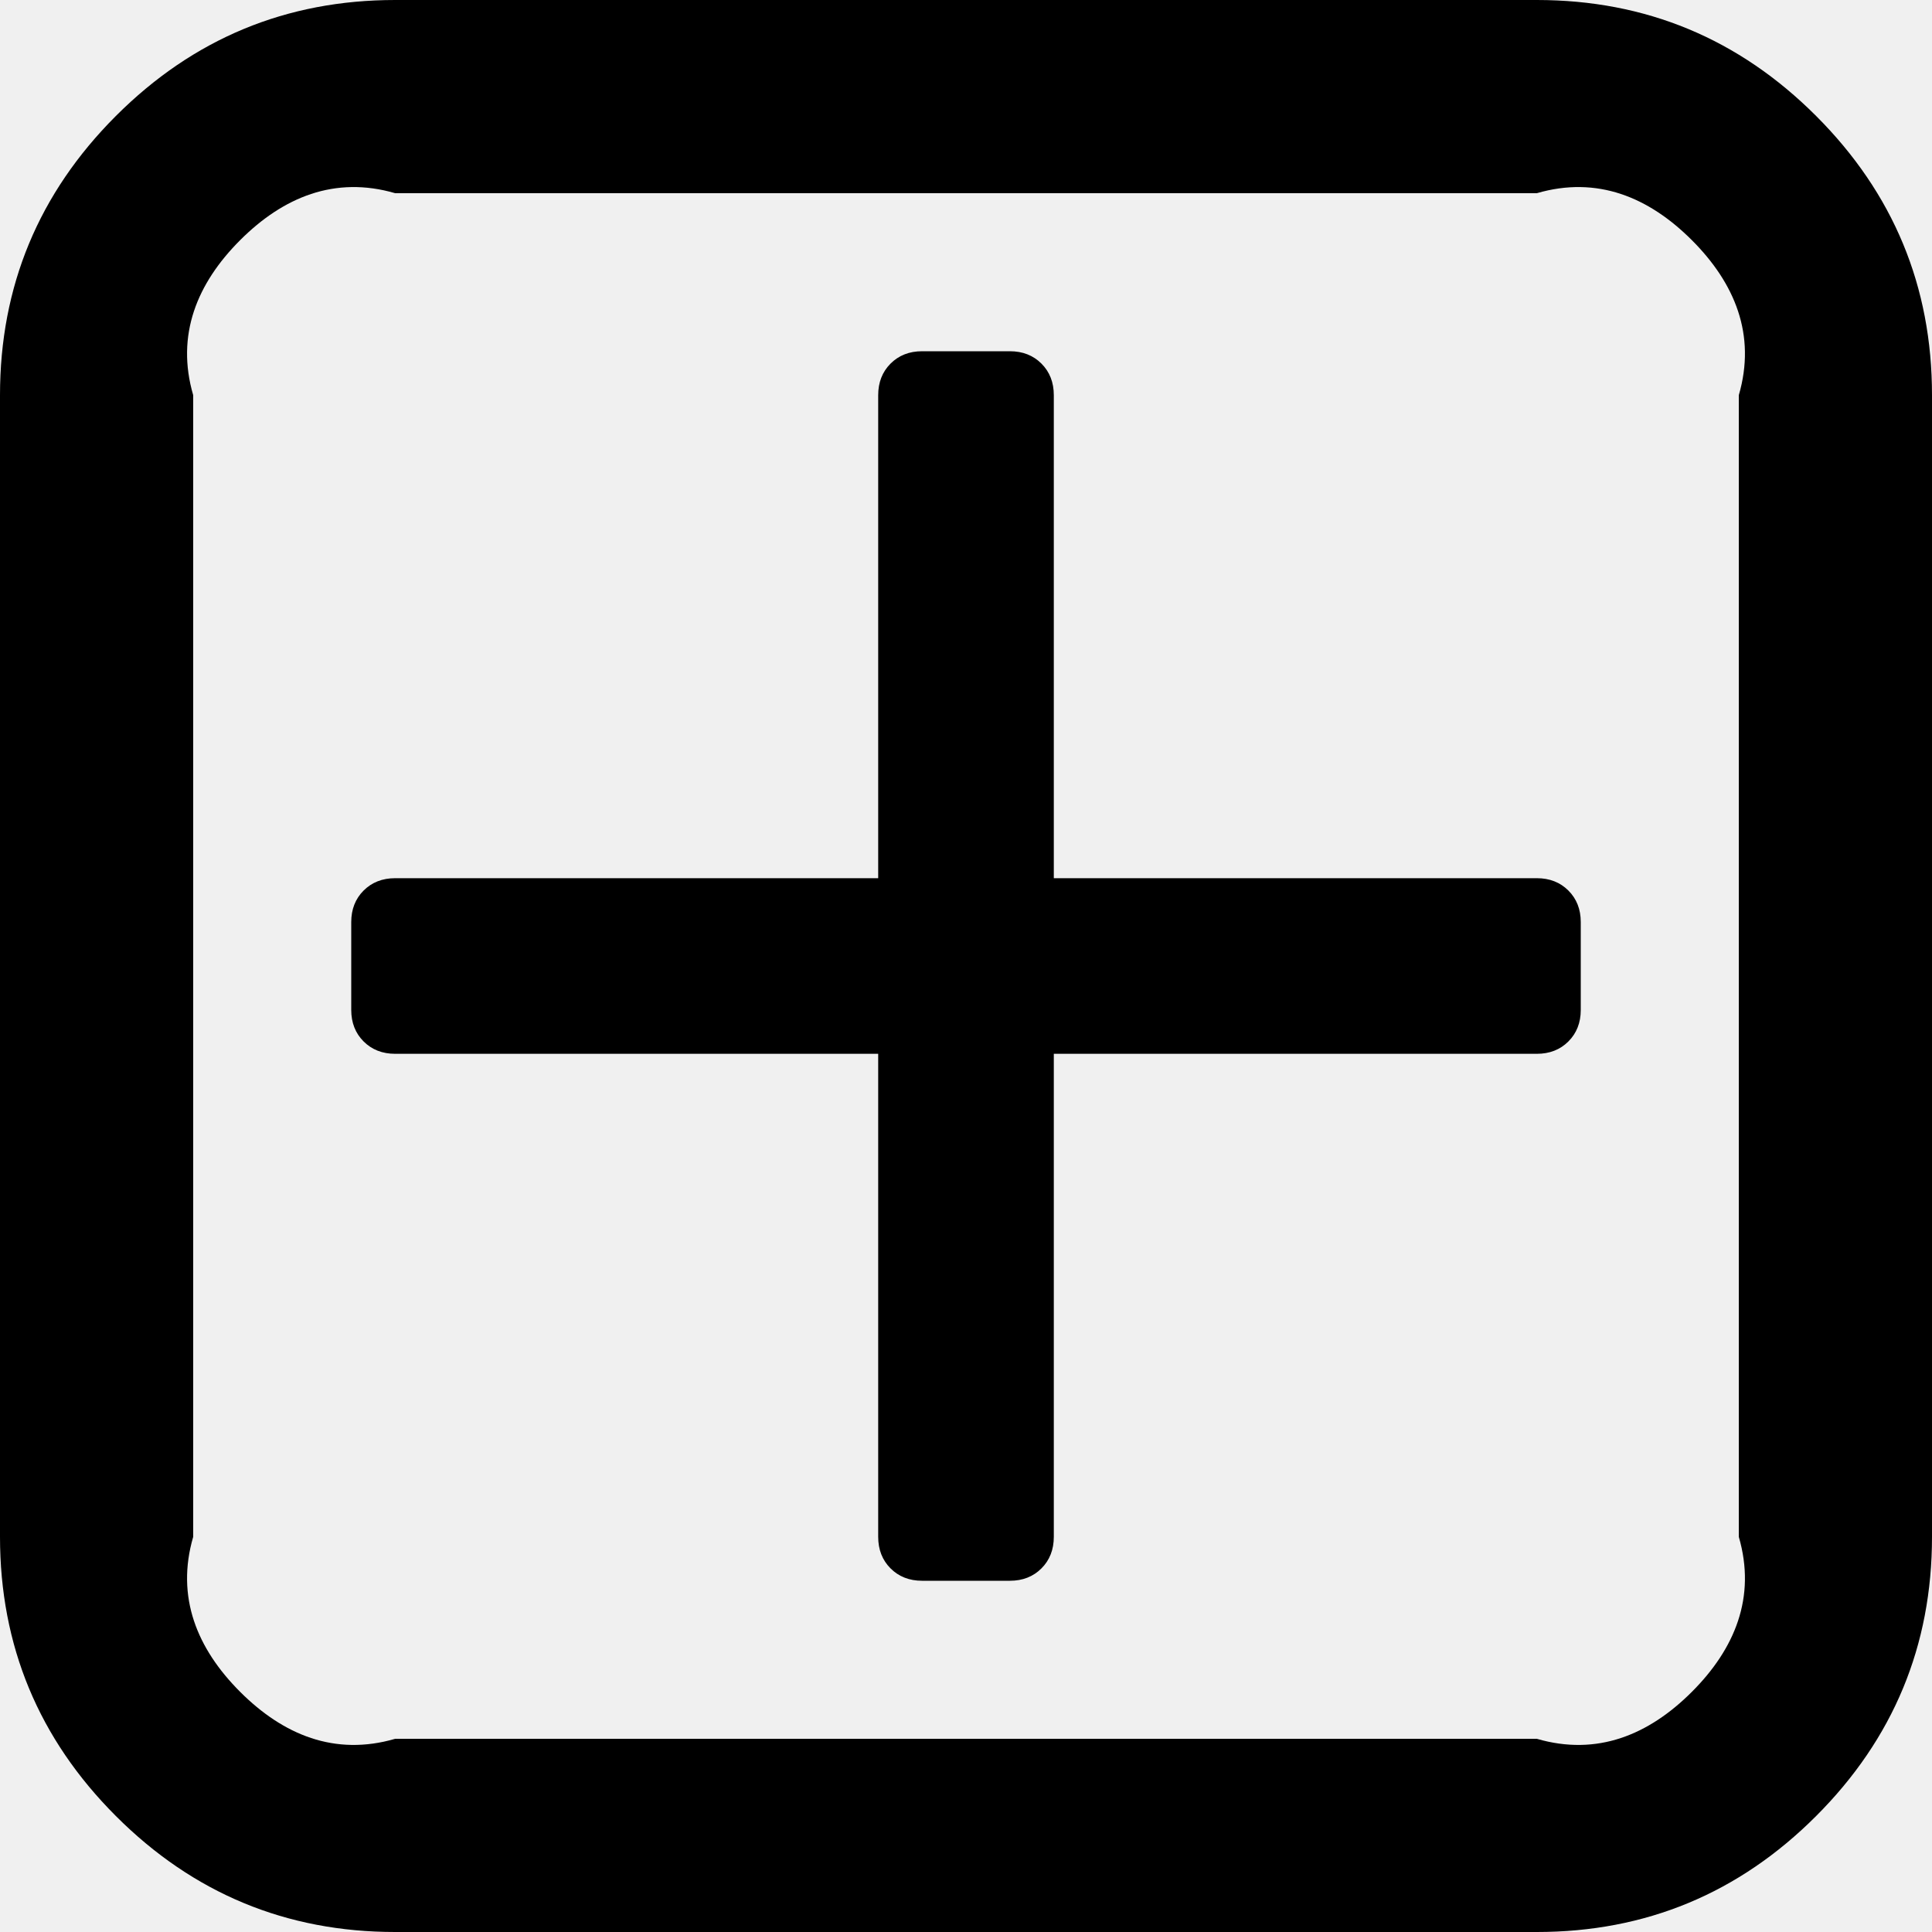
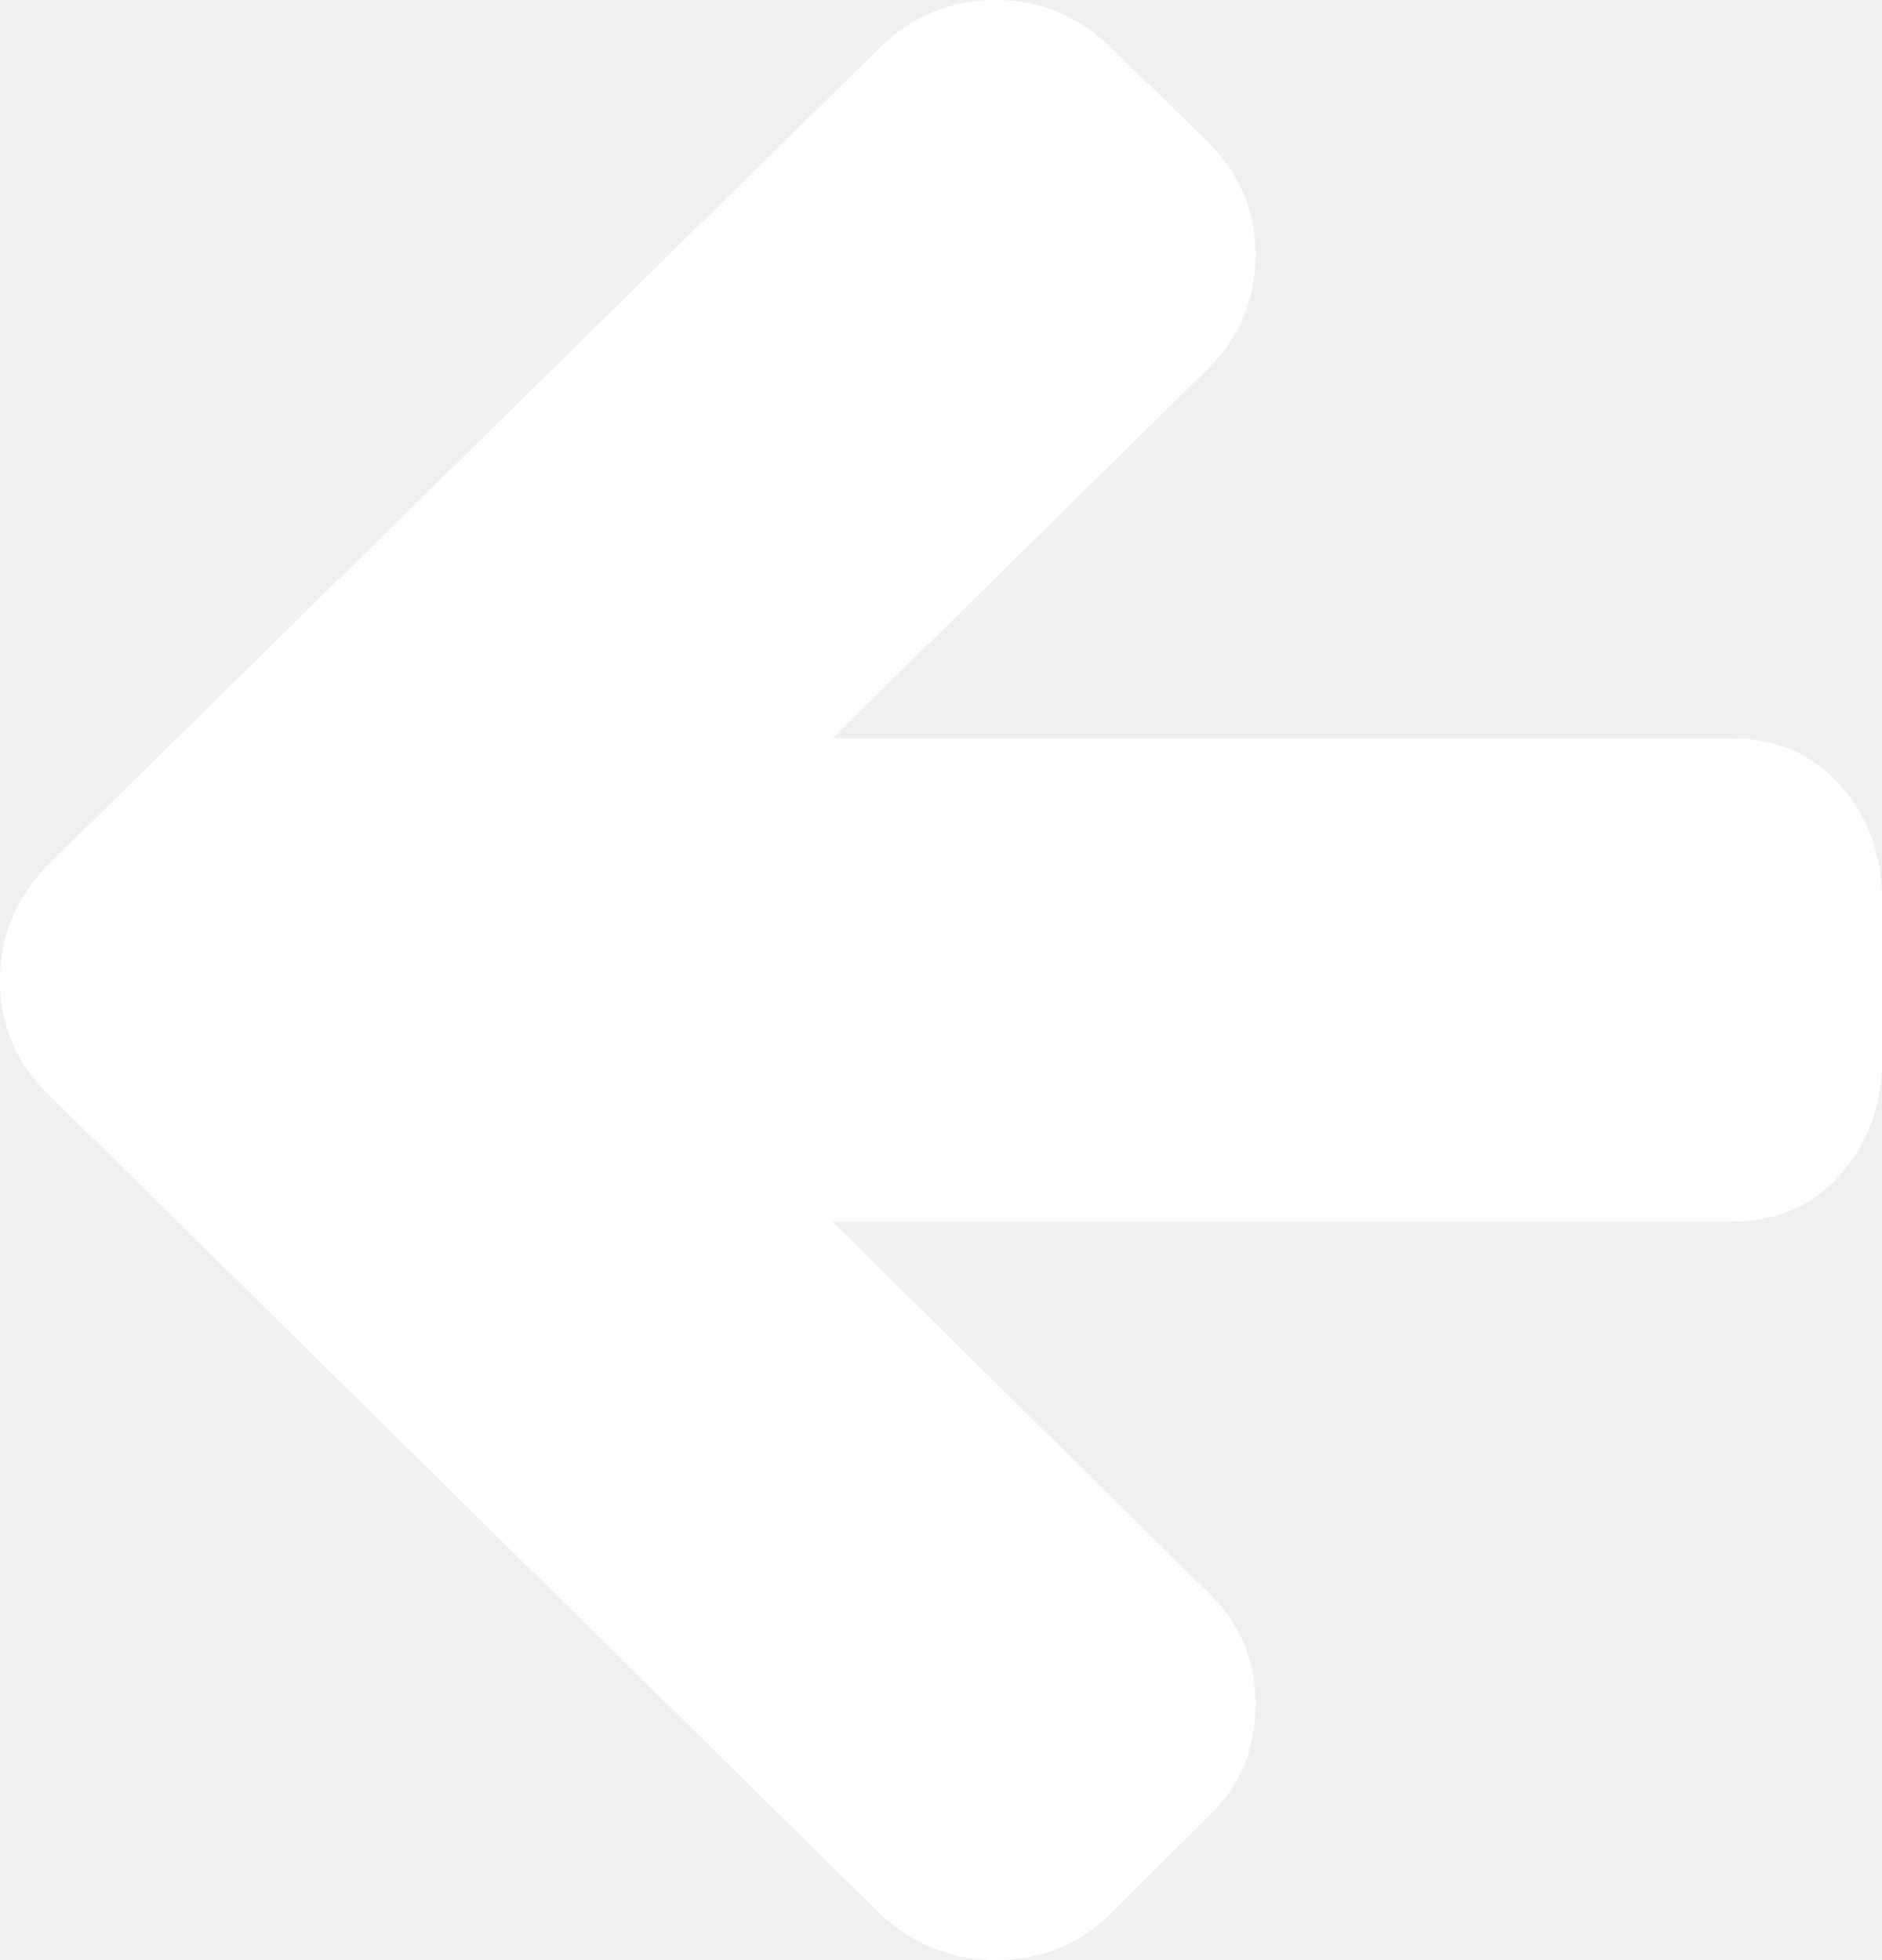
- <svg xmlns="http://www.w3.org/2000/svg" version="1.1" width="20px" height="20px">
-   <g transform="matrix(1 0 0 1 -132 -125 )">
-     <path d="M 16.236 9.219  C 16.321 9.304  16.364 9.413  16.364 9.545  L 16.364 10.455  C 16.364 10.587  16.321 10.696  16.236 10.781  C 16.151 10.866  16.042 10.909  15.909 10.909  L 10.909 10.909  L 10.909 15.909  C 10.909 16.042  10.866 16.151  10.781 16.236  C 10.696 16.321  10.587 16.364  10.455 16.364  L 9.545 16.364  C 9.413 16.364  9.304 16.321  9.219 16.236  C 9.134 16.151  9.091 16.042  9.091 15.909  L 9.091 10.909  L 4.091 10.909  C 3.958 10.909  3.849 10.866  3.764 10.781  C 3.679 10.696  3.636 10.587  3.636 10.455  L 3.636 9.545  C 3.636 9.413  3.679 9.304  3.764 9.219  C 3.849 9.134  3.958 9.091  4.091 9.091  L 9.091 9.091  L 9.091 4.091  C 9.091 3.958  9.134 3.849  9.219 3.764  C 9.304 3.679  9.413 3.636  9.545 3.636  L 10.455 3.636  C 10.587 3.636  10.696 3.679  10.781 3.764  C 10.866 3.849  10.909 3.958  10.909 4.091  L 10.909 9.091  L 15.909 9.091  C 16.042 9.091  16.151 9.134  16.236 9.219  Z M 17.514 17.514  C 17.959 17.069  18.182 16.534  18 15.909  L 18 4.091  C 18.182 3.466  17.959 2.931  17.514 2.486  C 17.069 2.041  16.534 1.818  15.909 2  L 4.091 2  C 3.466 1.818  2.931 2.041  2.486 2.486  C 2.041 2.931  1.818 3.466  2 4.091  L 2 15.909  C 1.818 16.534  2.041 17.069  2.486 17.514  C 2.931 17.959  3.466 18.182  4.091 18  L 15.909 18  C 16.534 18.182  17.069 17.959  17.514 17.514  Z M 18.8 1.2  C 19.6 2  20 2.964  20 4.091  L 20 15.909  C 20 17.036  19.6 18  18.8 18.8  C 18 19.6  17.036 20  15.909 20  L 4.091 20  C 2.964 20  2 19.6  1.2 18.8  C 0.4 18  0 17.036  0 15.909  L 0 4.091  C 0 2.964  0.4 2  1.2 1.2  C 2 0.4  2.964 0  4.091 0  L 15.909 0  C 17.036 0  18 0.4  18.8 1.2  Z " fill-rule="nonzero" fill="#000000" stroke="none" transform="matrix(1 0 0 1 132 125 )" />
+ <svg xmlns="http://www.w3.org/2000/svg" version="1.1" width="24px" height="25px">
+   <g transform="matrix(1 0 0 1 -10 -13 )">
+     <path d="M 23.47 10.021  C 23.823 10.422  24 10.906  24 11.473  L 24 13.527  C 24 14.094  23.823 14.578  23.47 14.979  C 23.117 15.38  22.658 15.581  22.092 15.581  L 10.614 15.581  L 15.391 20.298  C 15.804 20.684  16.011 21.165  16.011 21.743  C 16.011 22.32  15.804 22.802  15.391 23.187  L 14.168 24.406  C 13.766 24.802  13.277 25  12.701 25  C 12.136 25  11.641 24.802  11.217 24.406  L 0.603 13.944  C 0.201 13.548  0 13.067  0 12.5  C 0 11.944  0.201 11.457  0.603 11.04  L 11.217 0.61  C 11.63 0.203  12.125 0  12.701 0  C 13.266 0  13.755 0.203  14.168 0.61  L 15.391 1.797  C 15.804 2.204  16.011 2.69  16.011 3.257  C 16.011 3.824  15.804 4.311  15.391 4.718  L 10.614 9.419  L 22.092 9.419  C 22.658 9.419  23.117 9.62  23.47 10.021  Z " fill-rule="nonzero" fill="#ffffff" stroke="none" transform="matrix(1 0 0 1 10 13 )" />
  </g>
</svg>
